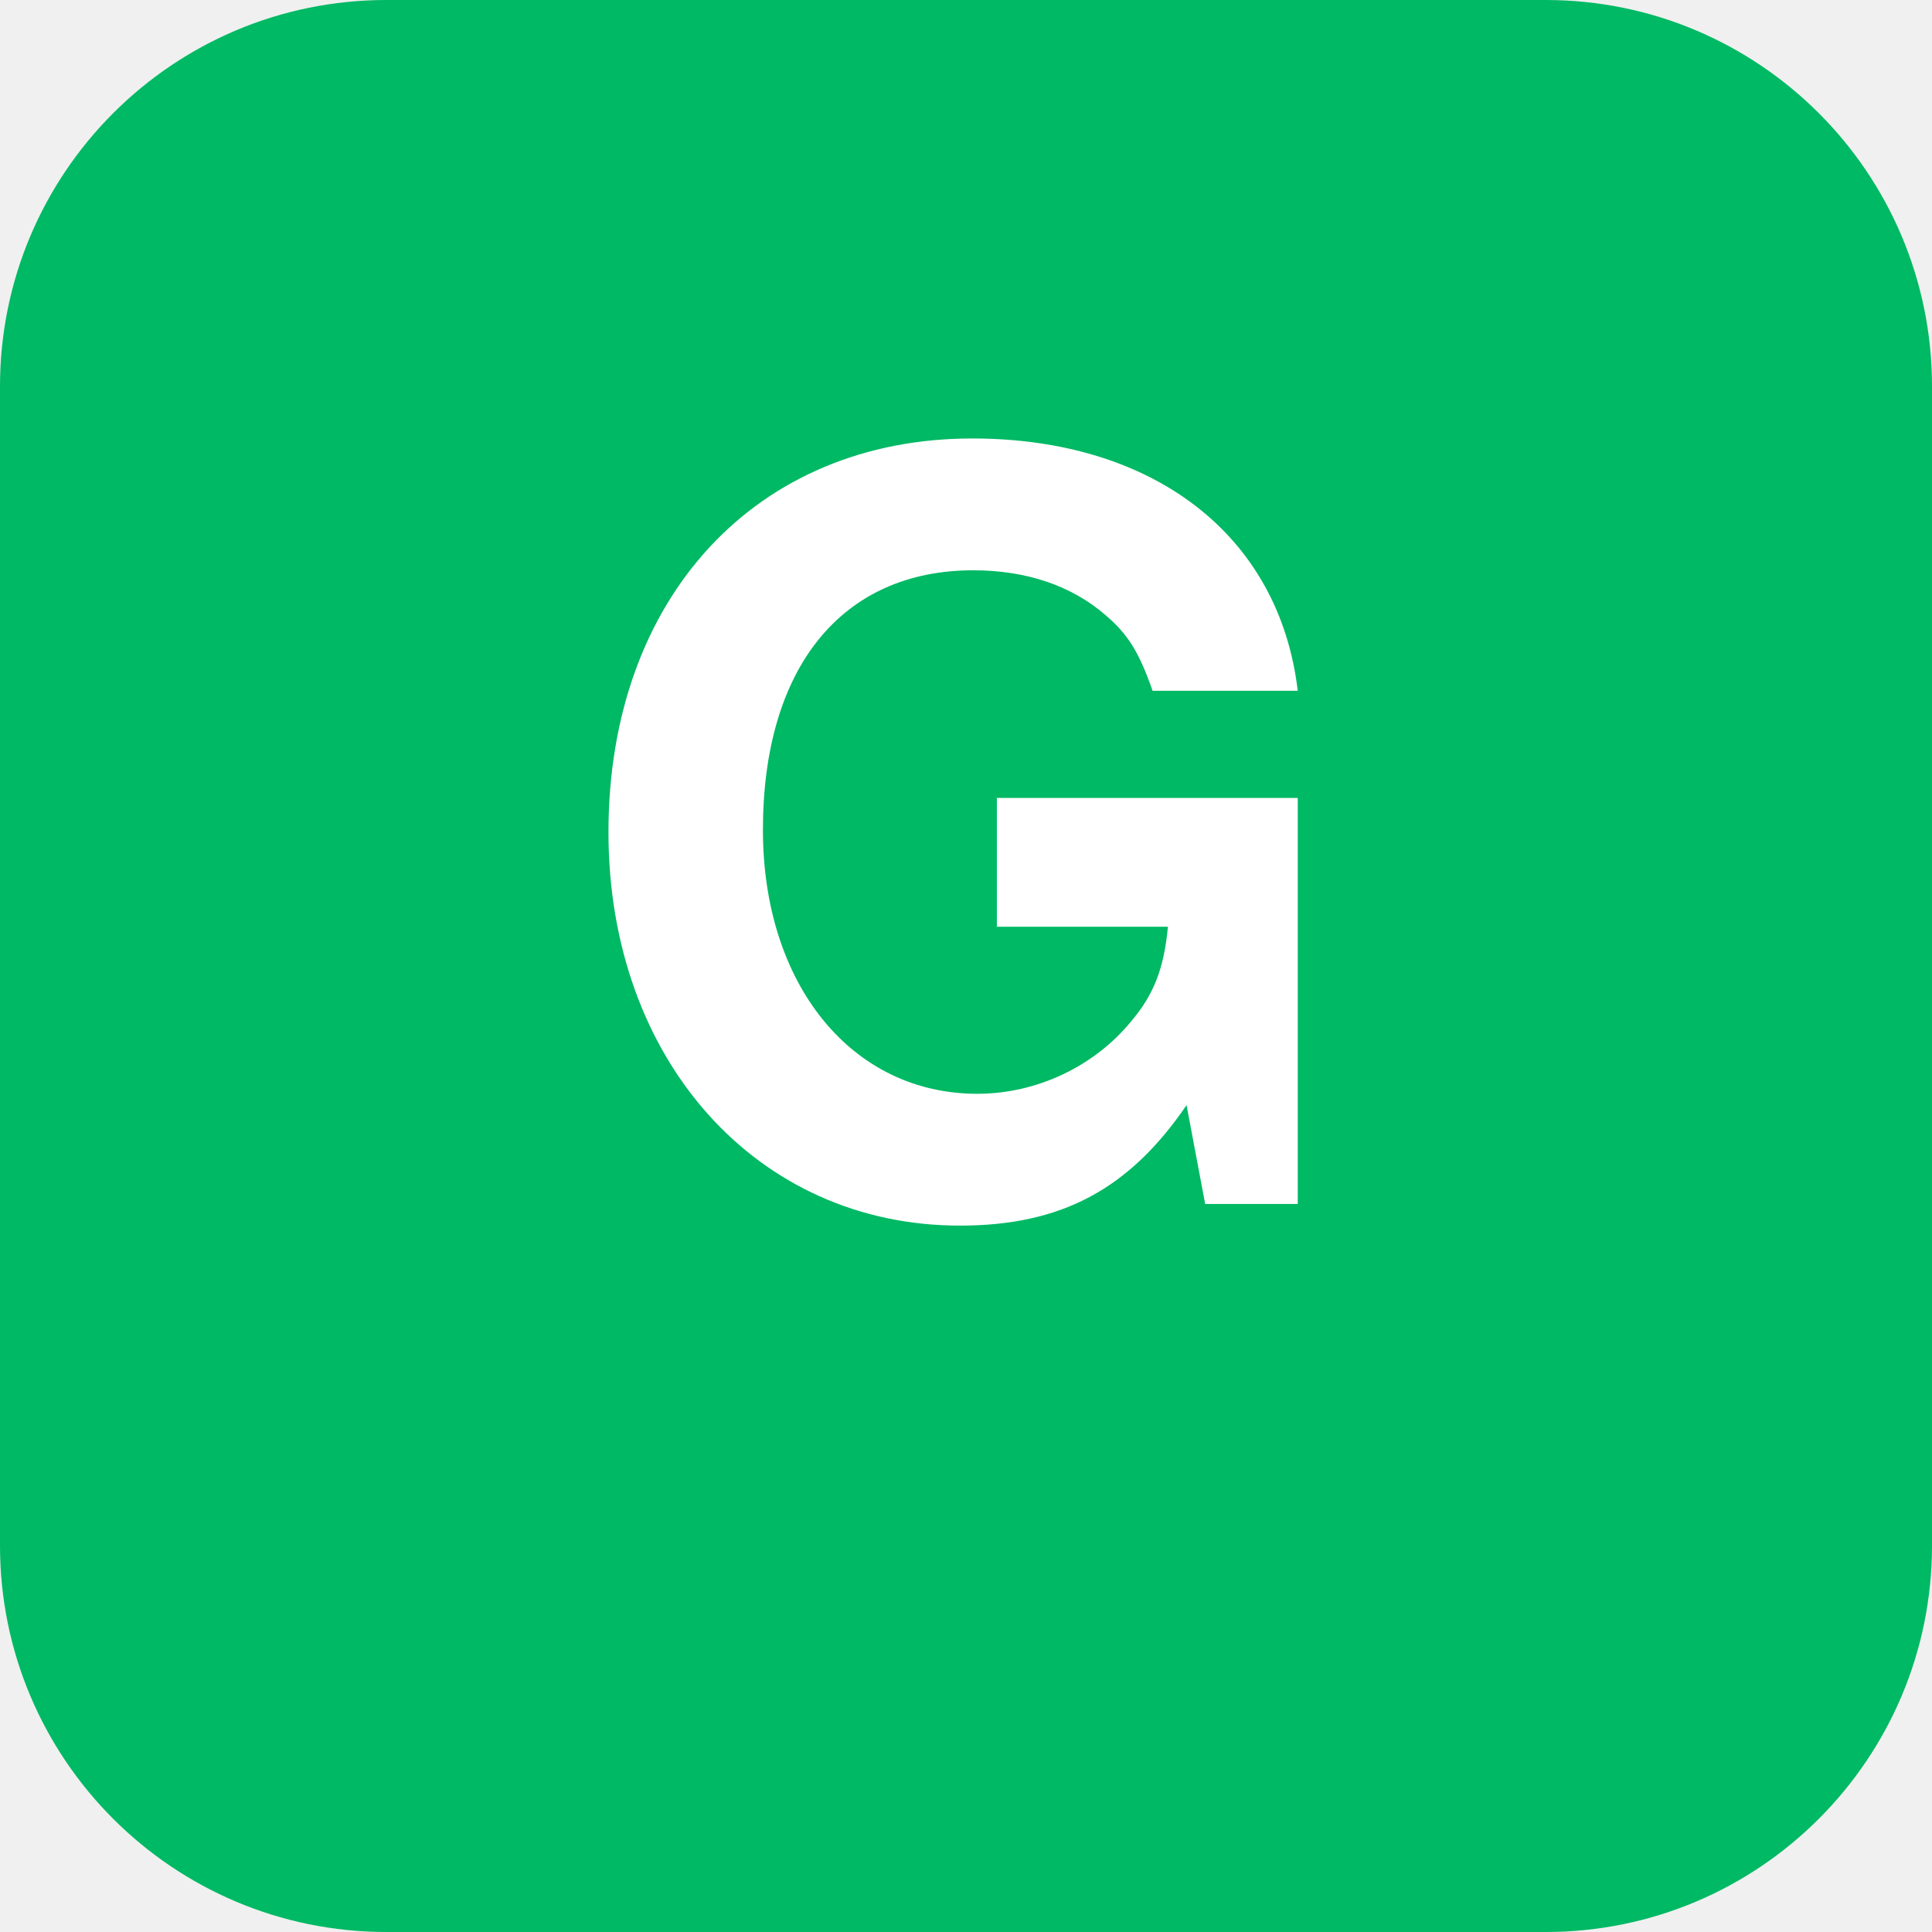
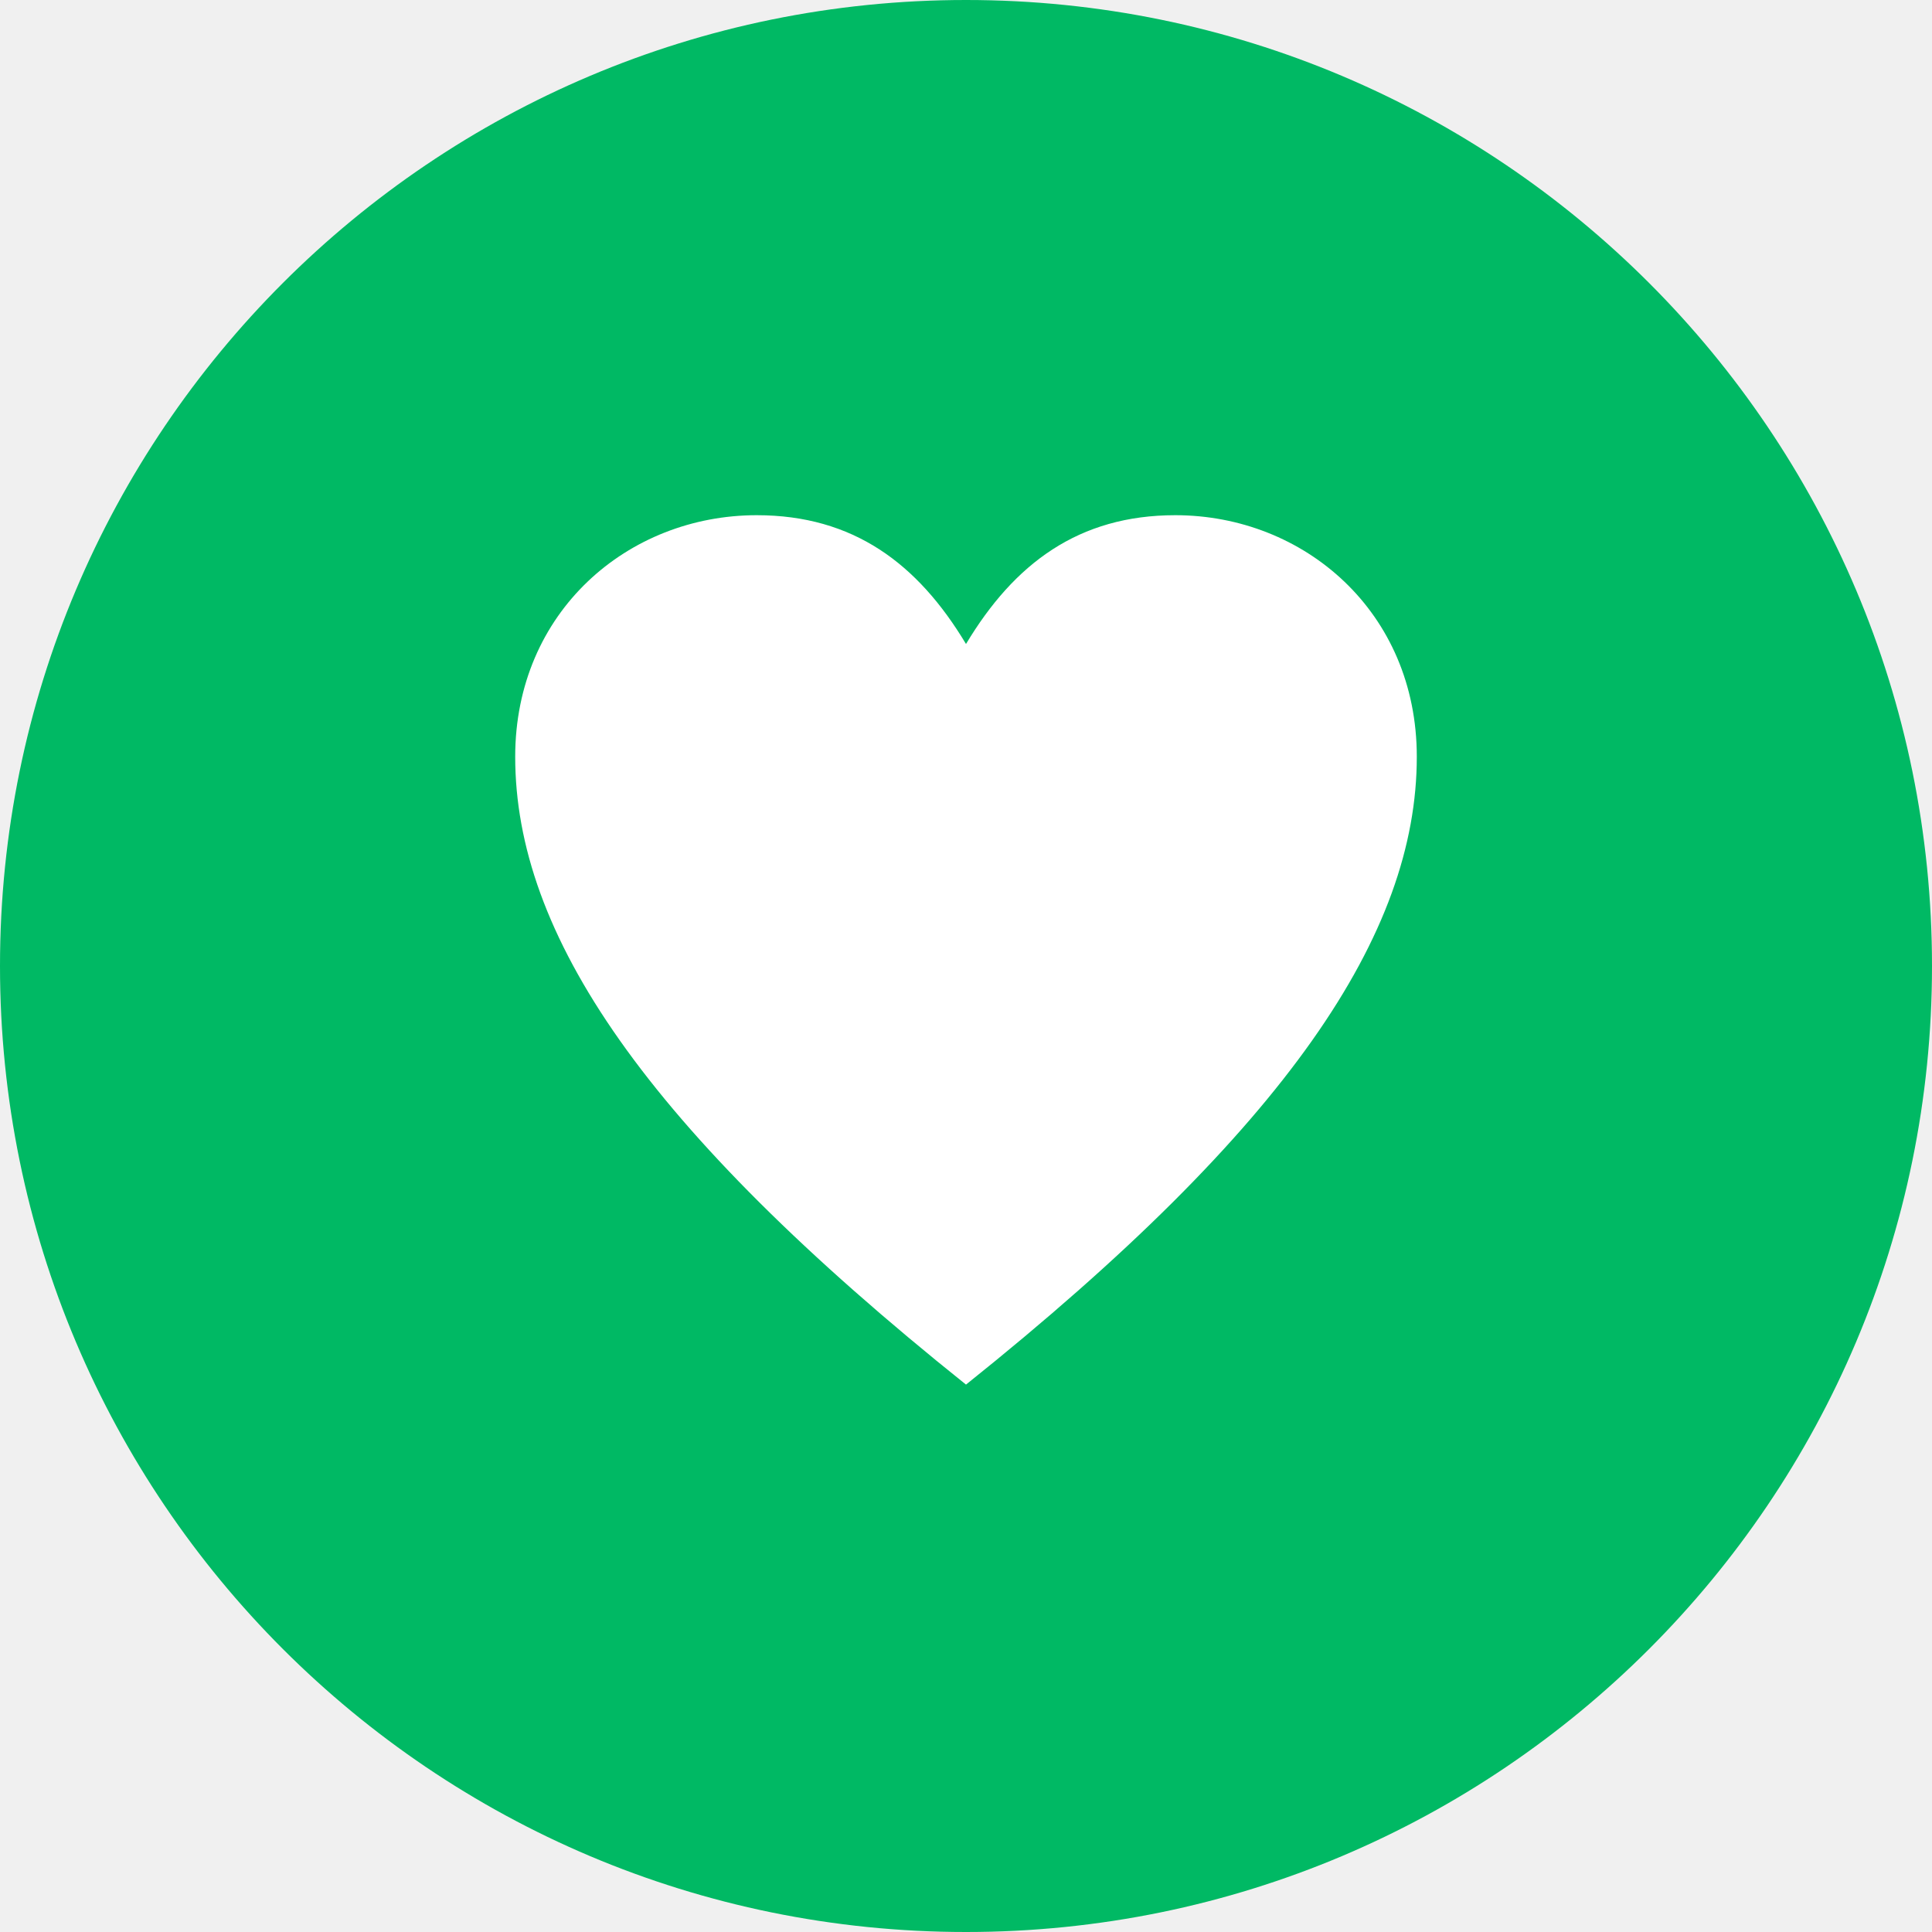
- <svg xmlns="http://www.w3.org/2000/svg" viewBox="0 0 120 120" width="120" height="120" role="img" aria-label="pay-gofundme">
-   <rect width="120" height="120" rx="24" fill="#00B964" />
-   <text x="60" y="60" font-family="Helvetica,Arial,sans-serif" font-size="64" font-weight="700" fill="#ffffff" text-anchor="middle" dominant-baseline="central">G</text>
+ <svg xmlns="http://www.w3.org/2000/svg" viewBox="0 0 120 120" width="120" height="120" role="img" aria-label="GoFundMe">
+   <circle cx="60" cy="60" r="60" fill="#00B964" />
+   <path d="M60 86 C40 70 32 58 32 47 C32 38 39 32 47 32 C53 32 57 35 60 40 C63 35 67 32 73 32 C81 32 88 38 88 47 C88 58 80 70 60 86 Z" fill="#ffffff" />
</svg>
